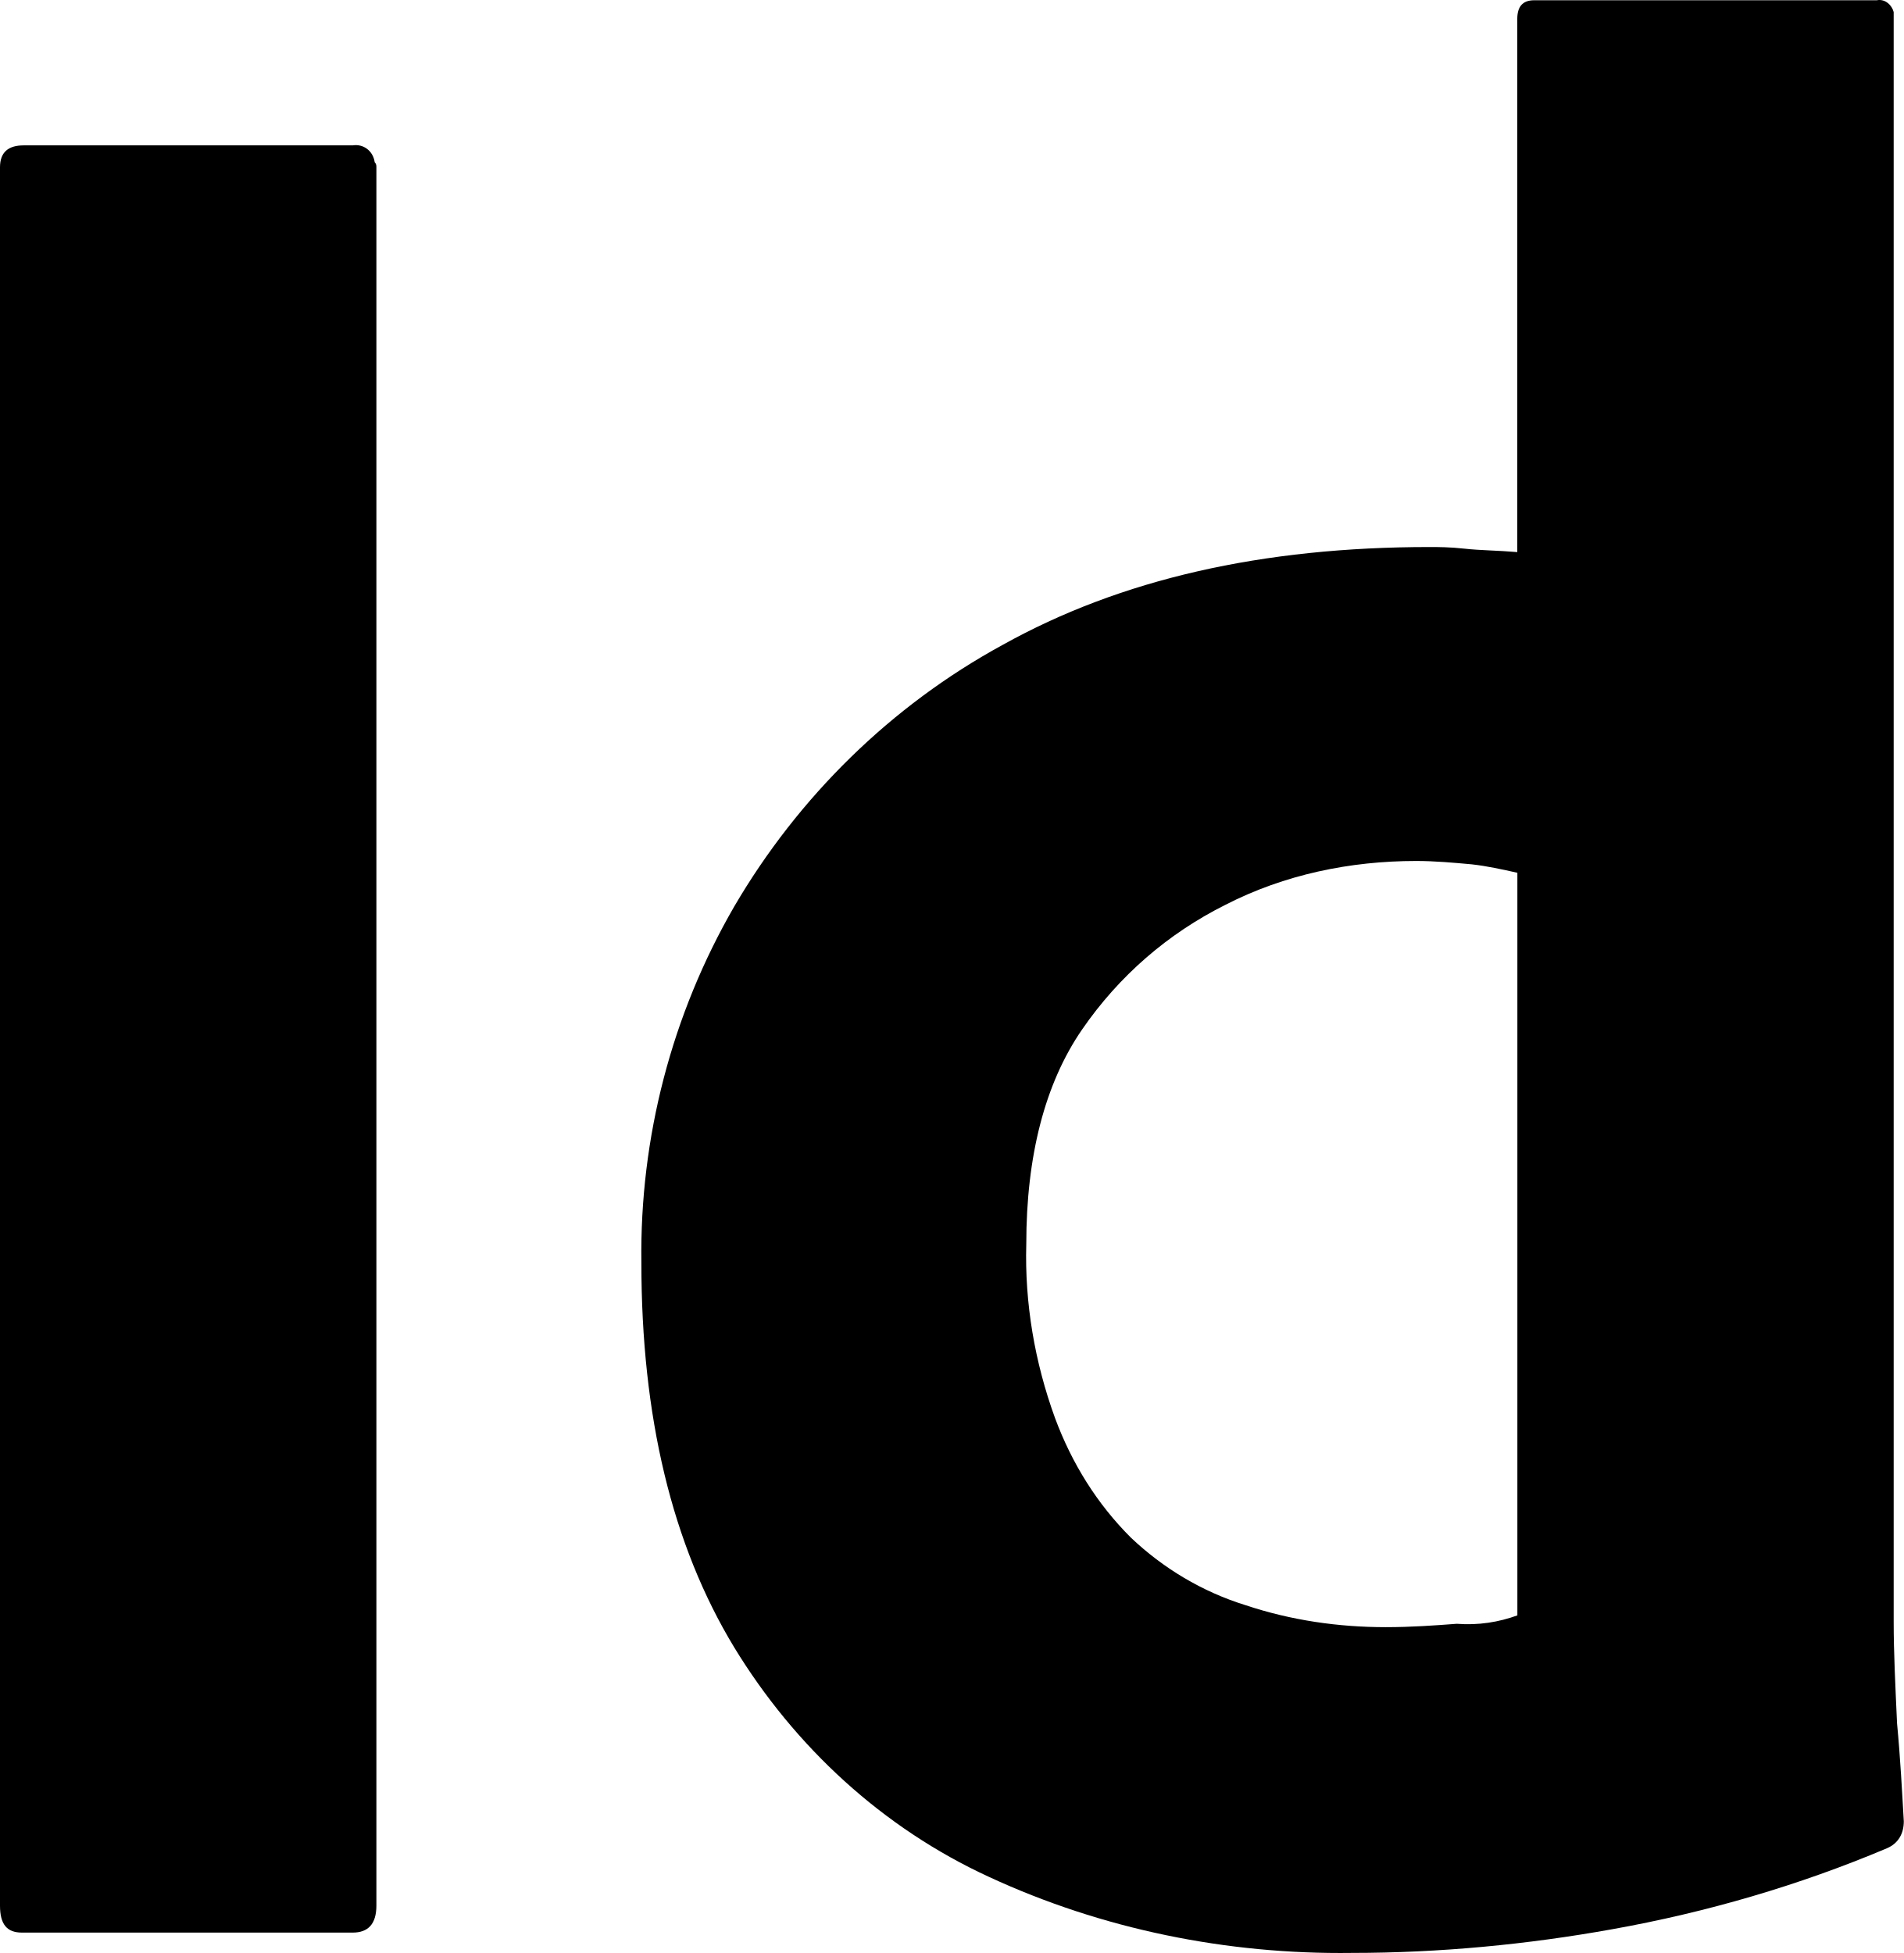
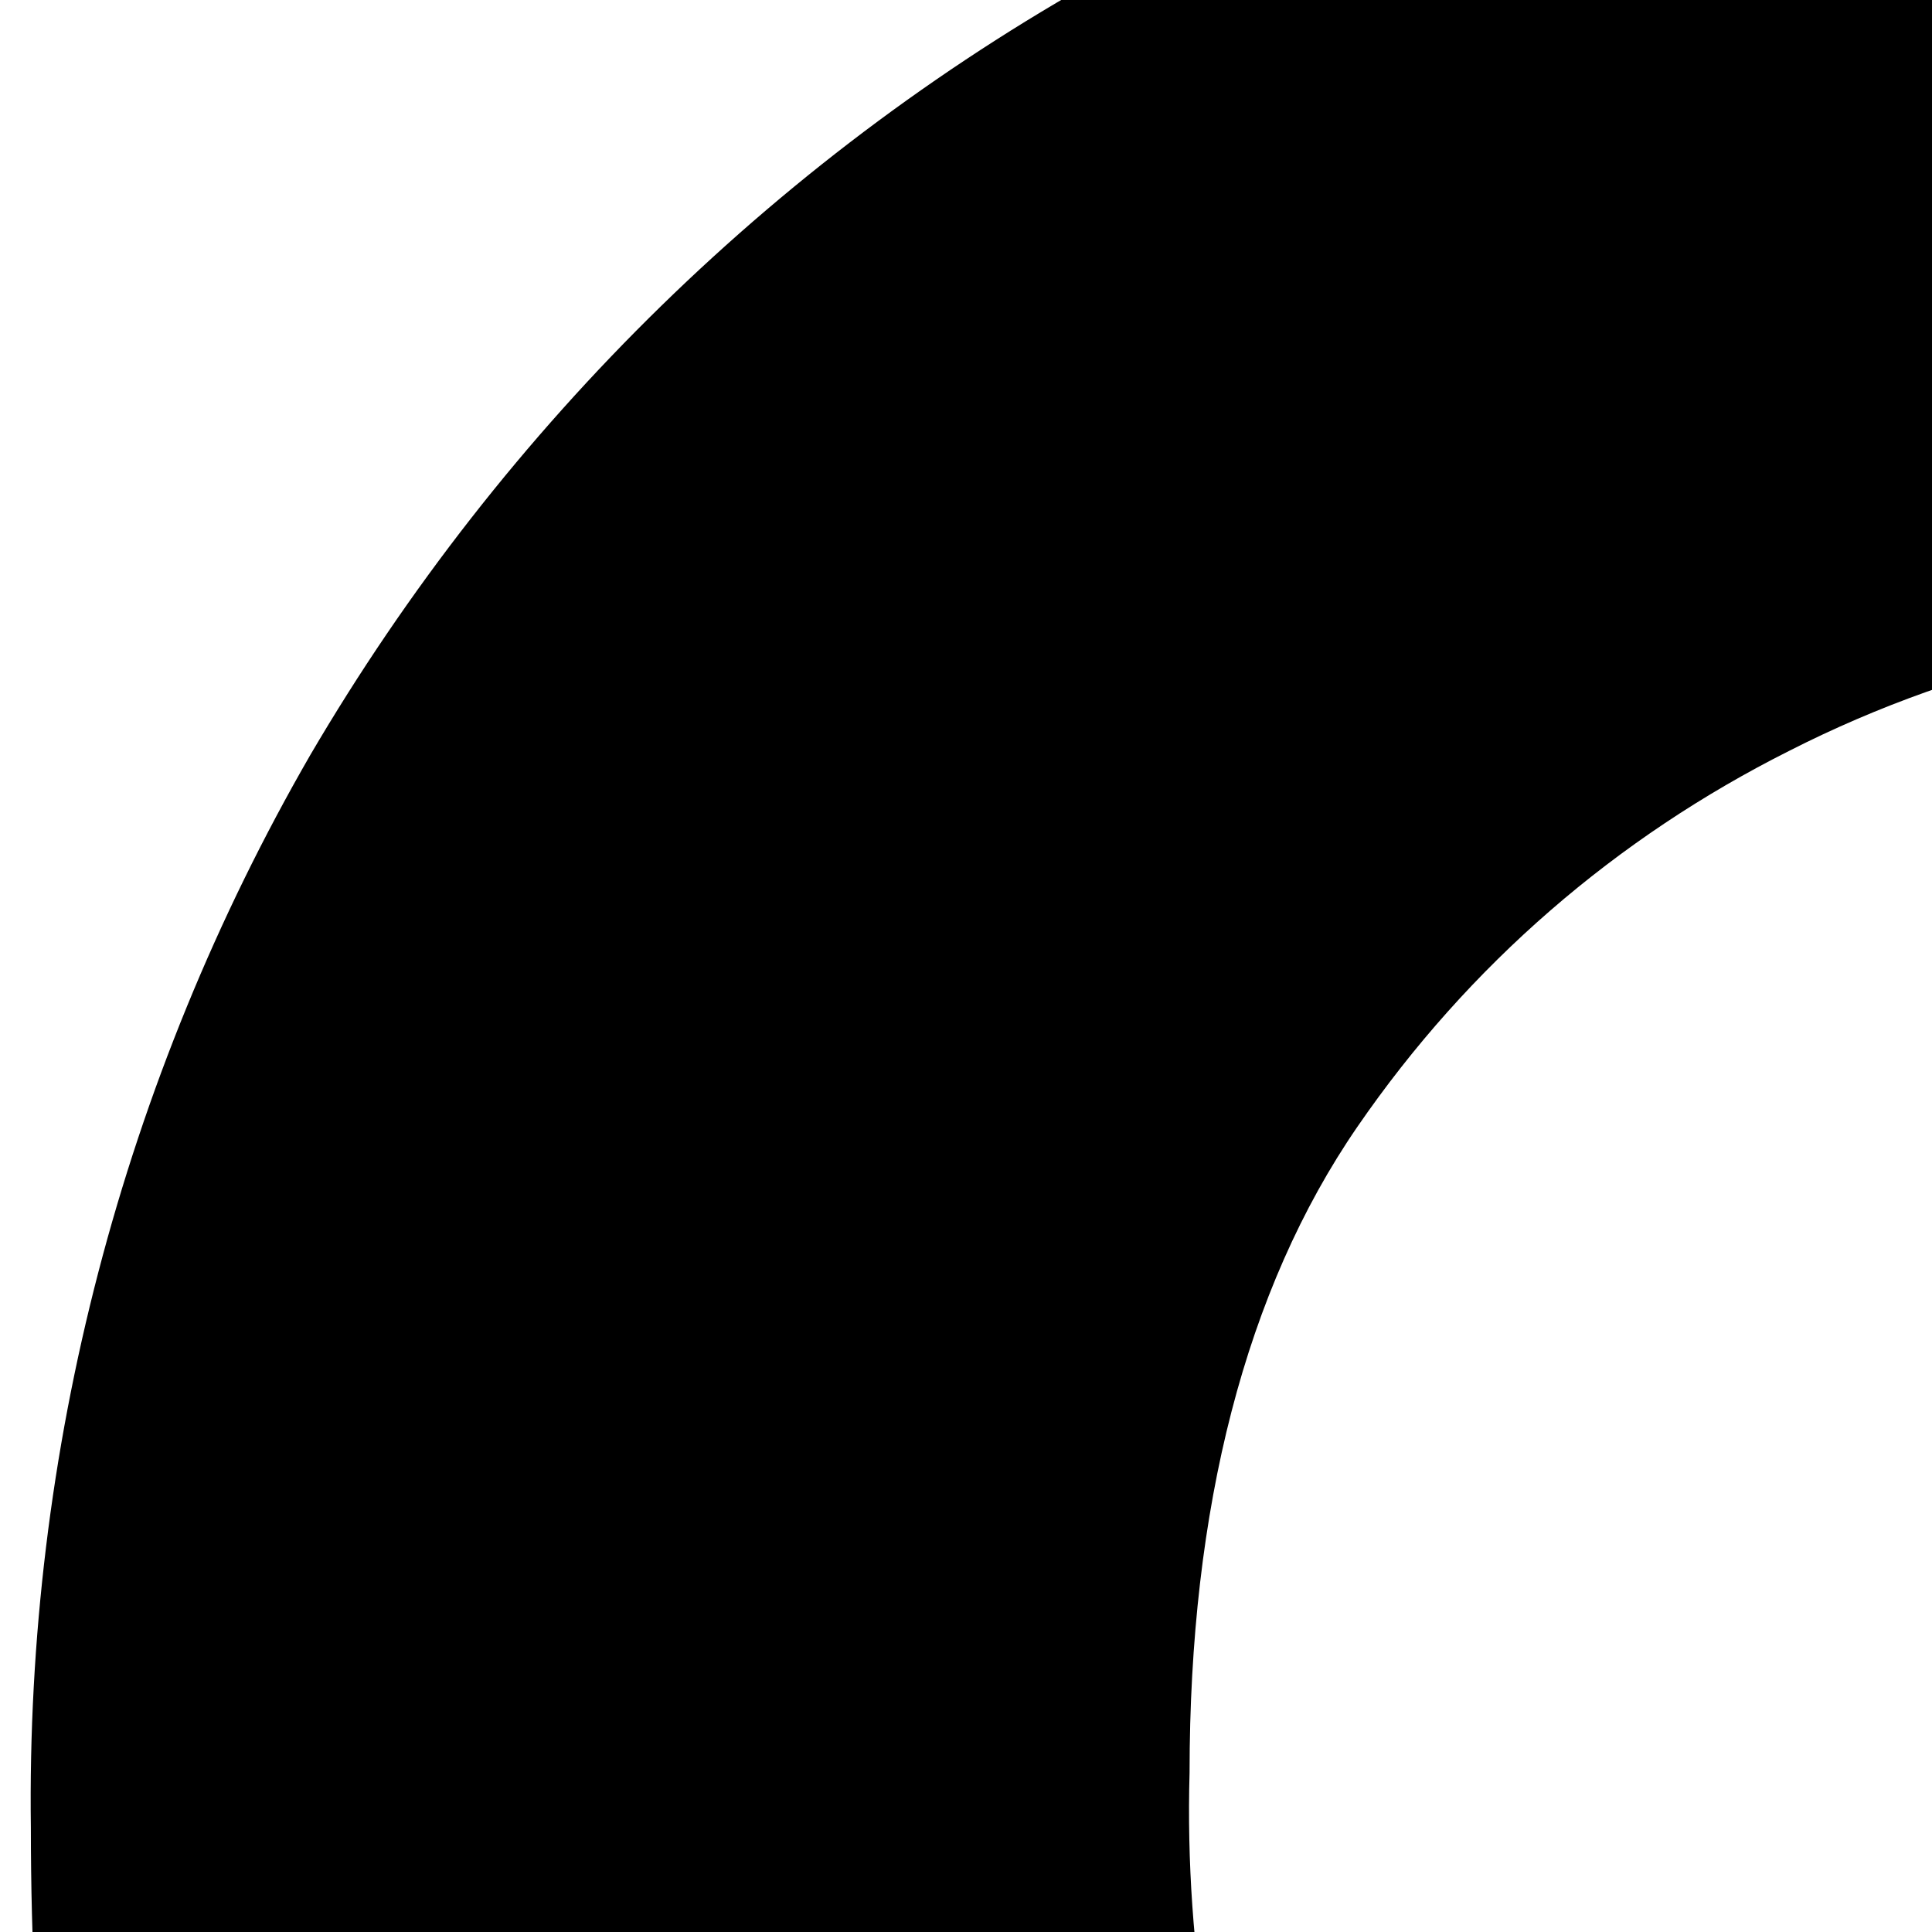
- <svg xmlns="http://www.w3.org/2000/svg" id="Layer_2" viewBox="0 0 225.75 231.6">
-   <g id="Layer_1-2" data-name="Layer_1">
-     <g id="vlpa">
-       <g id="vlpb">
-         <path d="M44.63,19.84v206.14c0,2.2-1,3.2-2.8,3.2H2.6c-1.8,0-2.6-1-2.6-3.2V19.84c0-1.8,1-2.6,2.8-2.6h39.03c1.2-.2,2.4.6,2.6,2,.2.2.2.4.2.6Z" />
-         <path d="M160.31,231.59c-14.81.2-29.62-2.8-43.03-9.01-12.61-5.8-23.02-15.41-30.22-27.22-7.4-12.21-11.01-27.42-11.01-45.63-.2-14.81,3.6-29.42,11.01-42.23,7.61-13.01,18.61-23.82,31.82-31.02,14.01-7.81,30.82-11.61,50.63-11.61,1,0,2.4,0,4.2.2s3.8.2,6.2.4V2.23c0-1.4.6-2.2,2-2.2h40.63c1-.2,1.8.6,2,1.4v190.93c0,3.6.2,7.61.4,12.01.4,4.2.6,8.21.8,11.61,0,1.4-.6,2.6-2,3.2-10.41,4.4-21.41,7.61-32.62,9.61-10.01,1.8-20.41,2.8-30.82,2.8h0ZM179.92,191.56v-88.06c-1.8-.4-3.6-.8-5.4-1-2.2-.2-4.4-.4-6.6-.4-7.81,0-15.61,1.6-22.62,5.2-6.8,3.4-12.61,8.41-17.01,14.81-4.4,6.4-6.6,15.01-6.6,25.42-.2,7,1,14.01,3.4,20.61,2,5.4,5,10.21,9.01,14.21,3.8,3.6,8.41,6.4,13.61,8.01,5.4,1.8,11.01,2.6,16.61,2.6,3,0,5.8-.2,8.41-.4,2.6.2,5-.2,7.2-1h0Z" />
+ <svg xmlns="http://www.w3.org/2000/svg" version="1.1" viewBox="0 0 231.6 231.6">
+   <g>
+     <g id="Layer_1">
+       <g>
+         <path d="M-91.9-176.3V451.2c0,6.7-3,9.7-8.5,9.7h-119.4c-5.5,0-7.9-3-7.9-9.7V-176.3c0-5.5,3-7.9,8.5-7.9h118.8c3.7-.6,7.3,1.8,7.9,6.1.6.6.6,1.2.6,1.8Z" />
+         <path d="M260.2,468.3c-45.1.6-90.2-8.5-131-27.4-38.4-17.7-70.1-46.9-92-82.9C14.7,320.8,3.7,274.5,3.7,219.1c-.6-45.1,11-89.6,33.5-128.6C60.4,50.9,93.9,18,134.1-3.9c42.6-23.8,93.8-35.3,154.1-35.3s7.3,0,12.8.6c5.5.6,11.6.6,18.9,1.2v-192.5c0-4.3,1.8-6.7,6.1-6.7h123.7c3-.6,5.5,1.8,6.1,4.3V348.9c0,11,.6,23.2,1.2,36.6,1.2,12.8,1.8,25,2.4,35.3,0,4.3-1.8,7.9-6.1,9.7-31.7,13.4-65.2,23.2-99.3,29.3-30.5,5.5-62.1,8.5-93.8,8.5h0ZM319.9,346.4V78.4c-5.5-1.2-11-2.4-16.4-3-6.7-.6-13.4-1.2-20.1-1.2-23.8,0-47.5,4.9-68.9,15.8-20.7,10.4-38.4,25.6-51.8,45.1-13.4,19.5-20.1,45.7-20.1,77.4-.6,21.3,3,42.6,10.4,62.7,6.1,16.4,15.2,31.1,27.4,43.3,11.6,11,25.6,19.5,41.4,24.4,16.4,5.5,33.5,7.9,50.6,7.9s17.7-.6,25.6-1.2c7.9.6,15.2-.6,21.9-3h0Z" />
      </g>
    </g>
  </g>
</svg>
